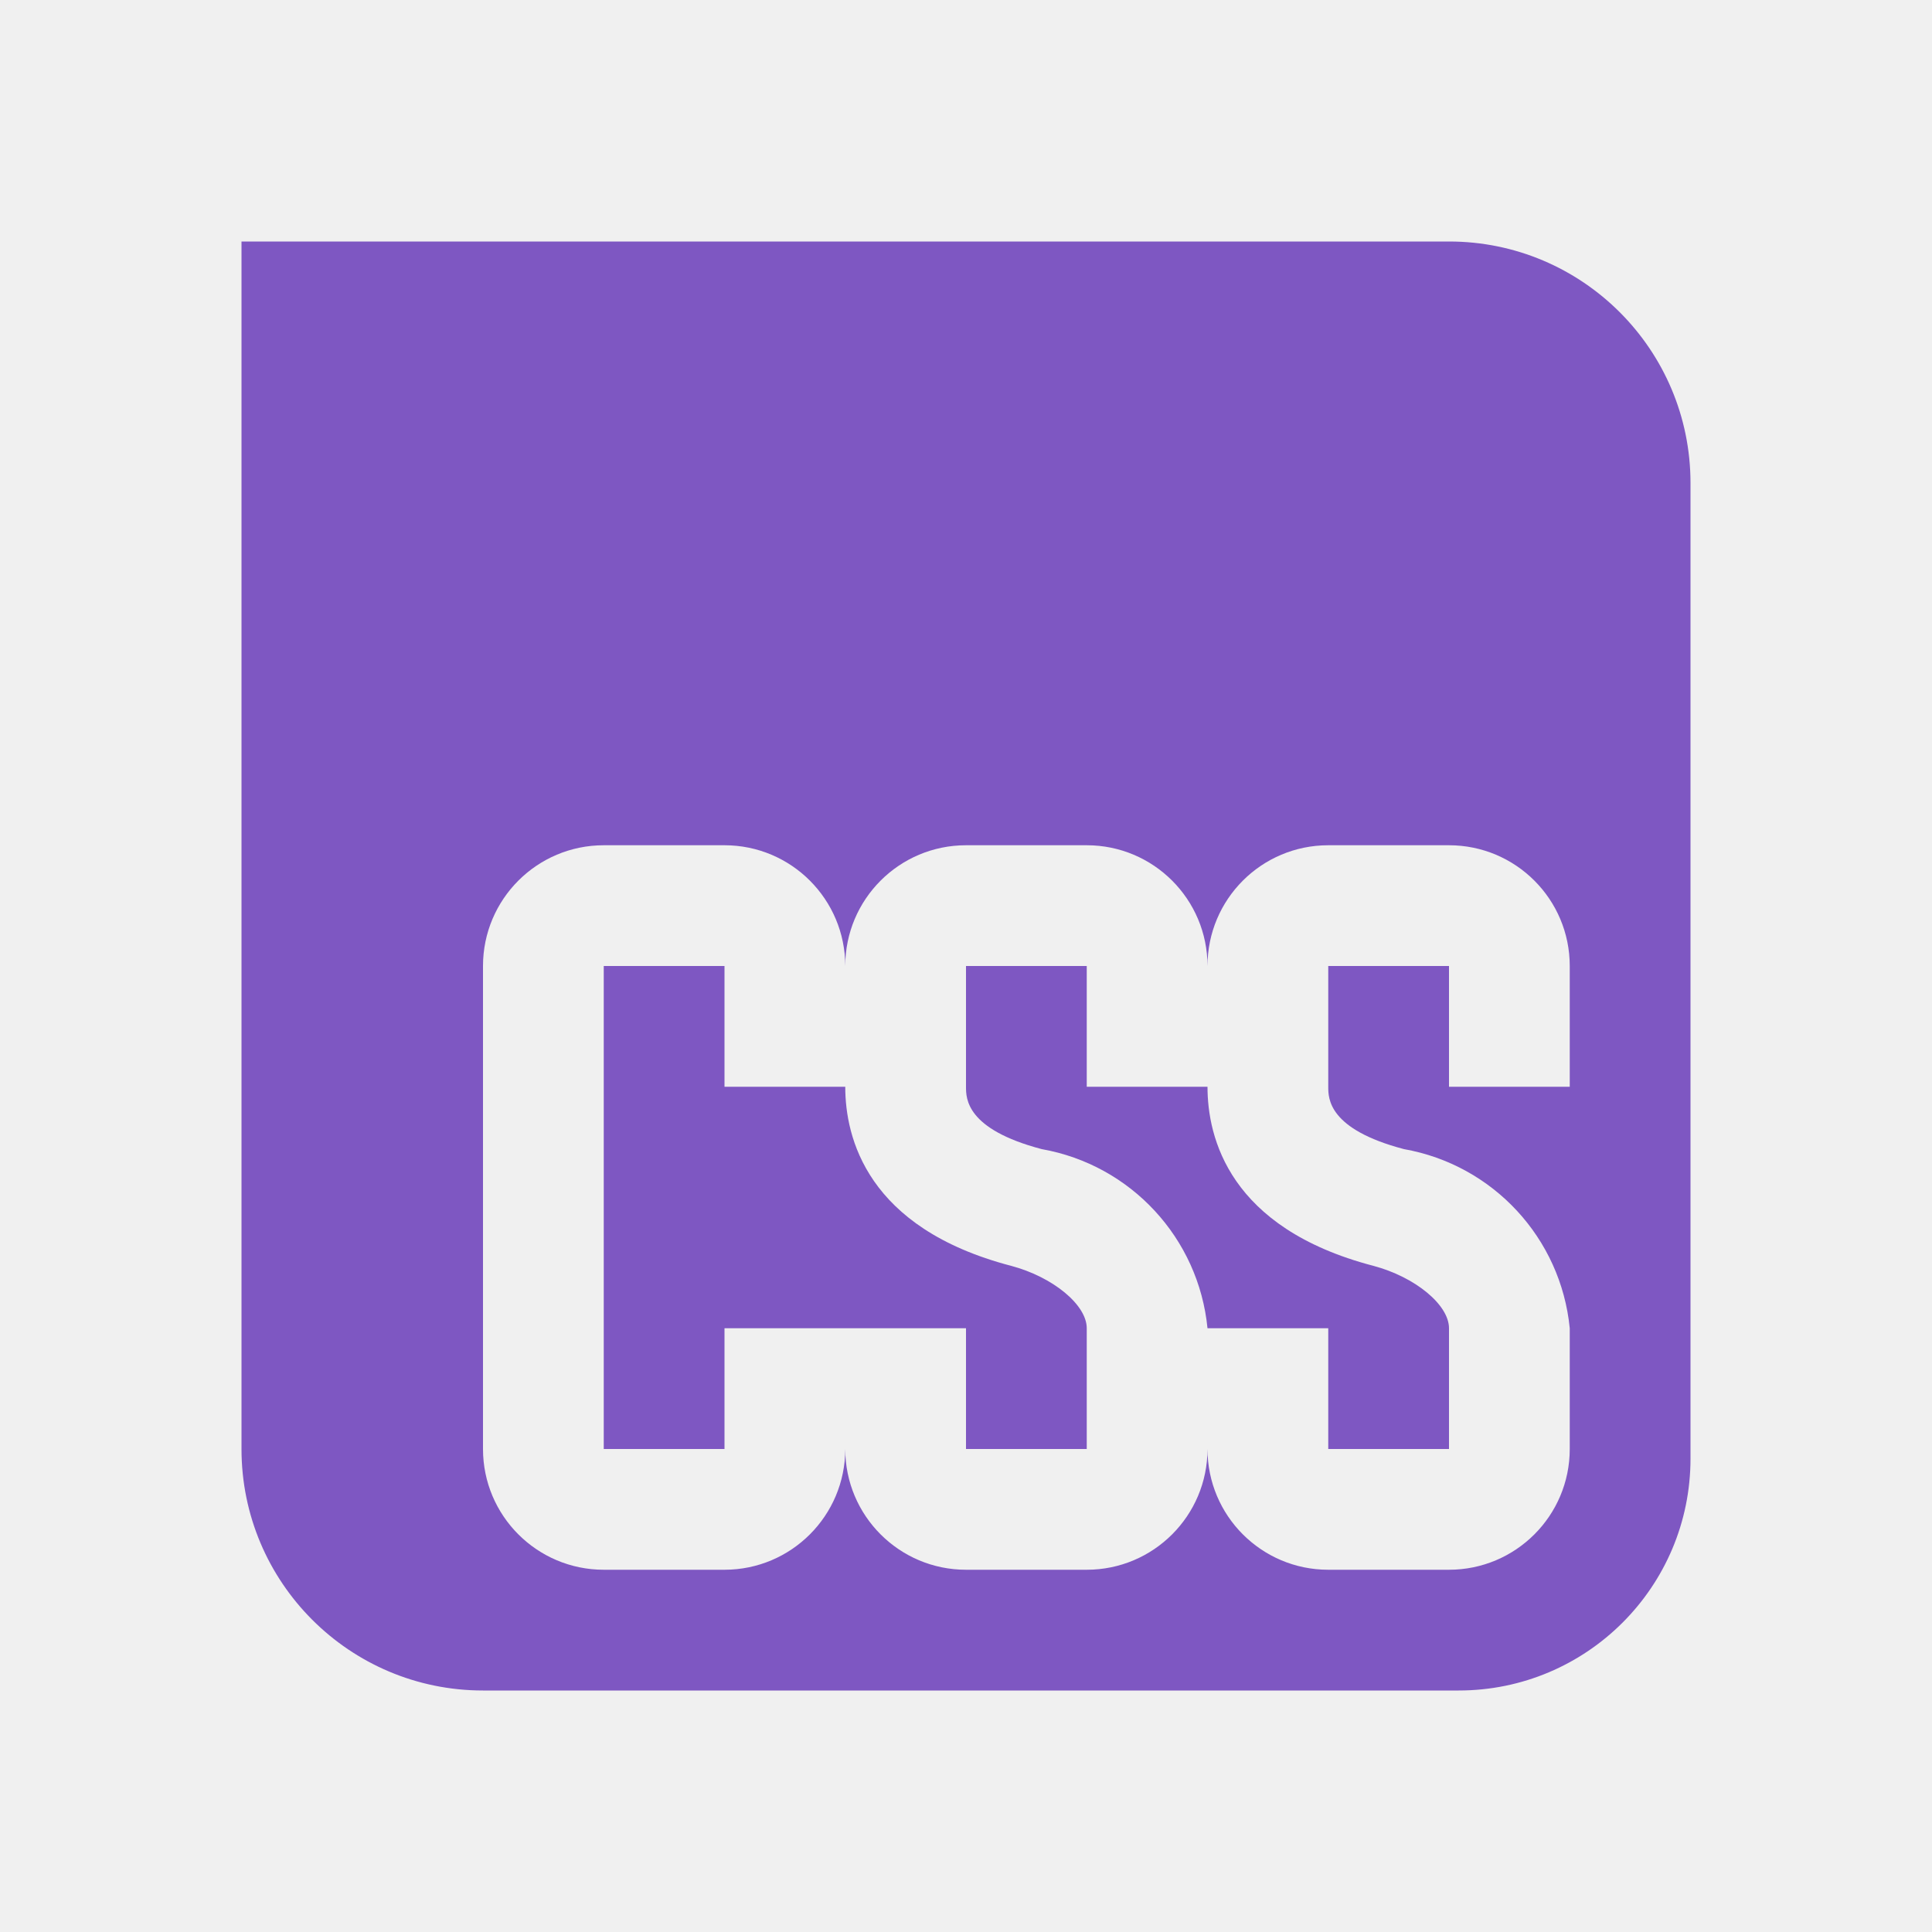
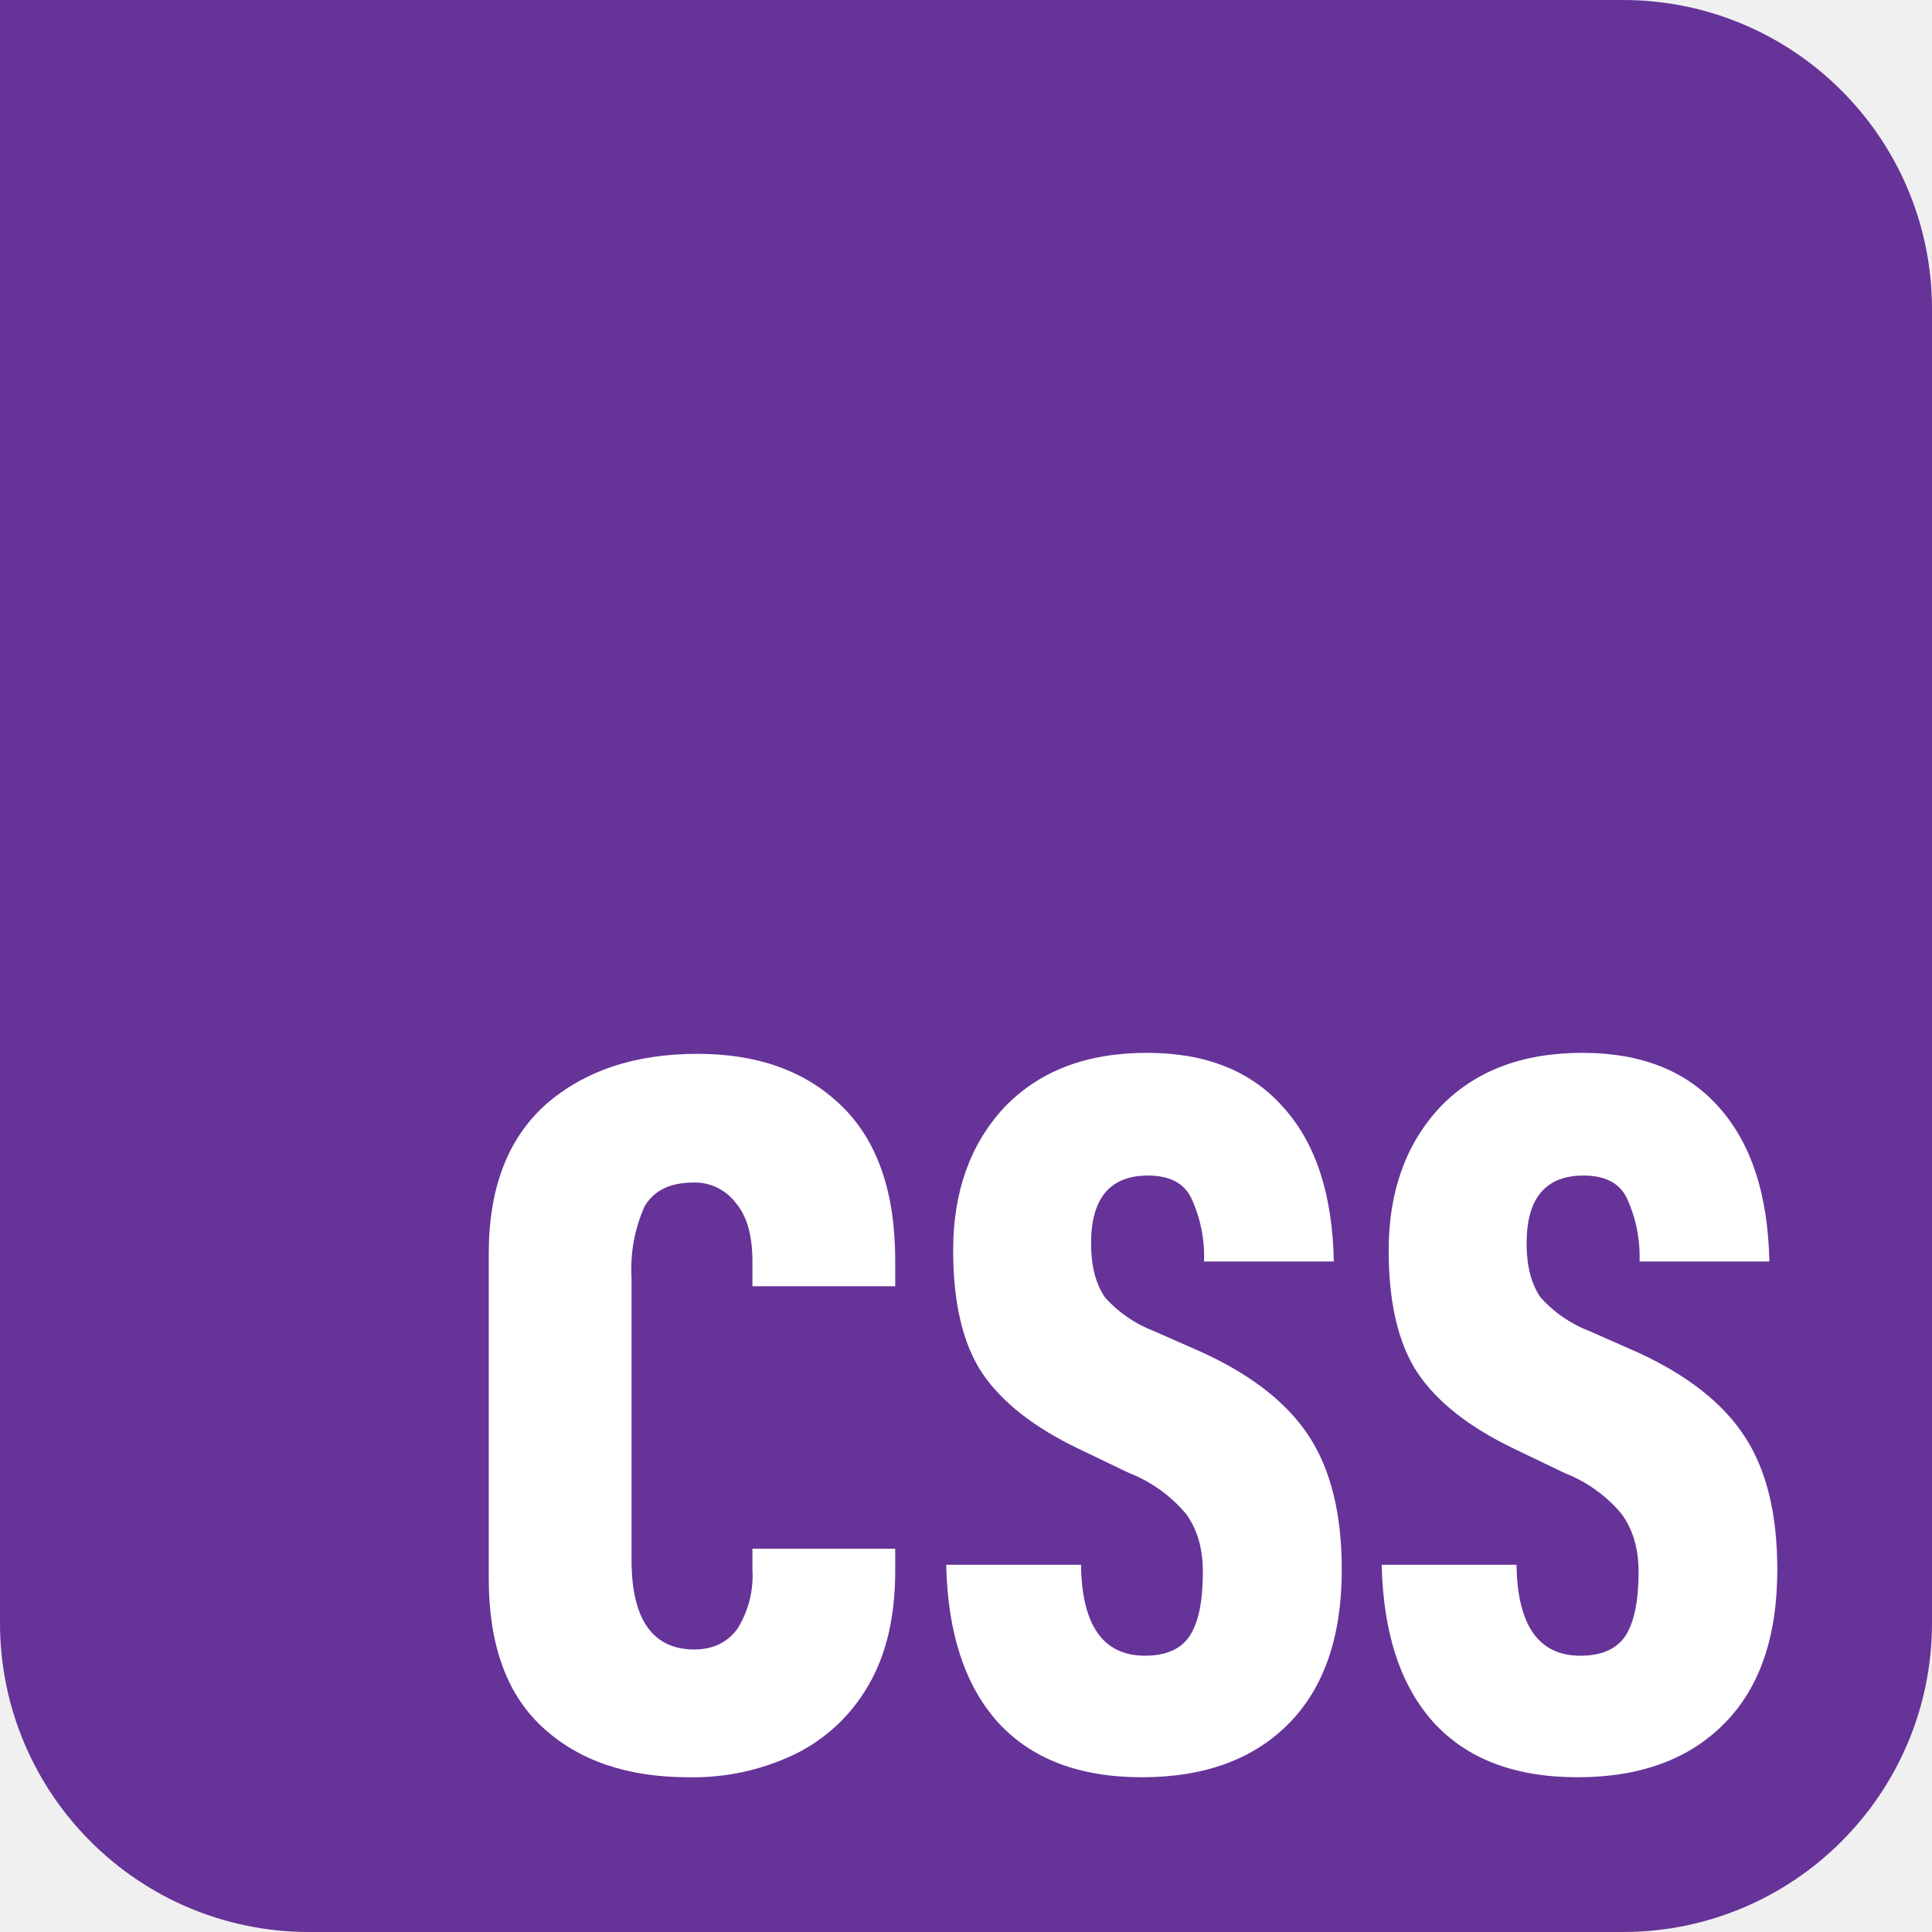
- <svg xmlns="http://www.w3.org/2000/svg" viewBox="0 0 32 32">
-   <path fill="#7e57c2" d="M20 18h-2v-2h-2v2c0 .193 0 .703 1.254 1.033A3.345 3.345 0 0 1 20 22h2v2h2v-2c0-.388-.562-.851-1.254-1.034C20.356 20.34 20 18.84 20 18m-3.254 2.966C14.356 20.34 14 18.84 14 18h-2v-2h-2v8h2v-2h4v2h2v-2c0-.388-.562-.851-1.254-1.034" />
-   <path fill="#7e57c2" d="M24 4H4v20a4 4 0 0 0 4 4h16.16A3.84 3.84 0 0 0 28 24.16V8a4 4 0 0 0-4-4m2 14h-2v-2h-2v2c0 .193 0 .703 1.254 1.033A3.345 3.345 0 0 1 26 22v2a2 2 0 0 1-2 2h-2a2 2 0 0 1-2-2 2 2 0 0 1-2 2h-2a2 2 0 0 1-2-2 2 2 0 0 1-2 2h-2a2 2 0 0 1-2-2v-8a2 2 0 0 1 2-2h2a2 2 0 0 1 2 2 2 2 0 0 1 2-2h2a2 2 0 0 1 2 2 2 2 0 0 1 2-2h2a2 2 0 0 1 2 2Z" />
+ <svg xmlns="http://www.w3.org/2000/svg" width="1000" height="1000" aria-labelledby="css-logo-title css-logo-description" viewBox="0 0 1000 1000">
+   <path fill="#639" d="M0 0h840a160 160 0 0 1 160 160v680a160 160 0 0 1-160 160H160A160 160 0 0 1 0 840V0Z" />
+   <path fill="#fff" d="M816.54 919.9c-32.39 0-57.16-9.42-74.5-28.35-17.15-19.03-26.08-46.18-26.88-81.64h69.8c.4 31.36 11.42 47.08 33.08 47.08 11.04 0 18.86-3.5 23.37-10.42 4.41-6.9 6.72-17.93 6.72-33.05 0-12.02-3.01-22.04-8.83-29.95a73.2 73.2 0 0 0-29.48-21.14L783.95 750c-23.06-11.02-39.81-24.04-50.14-39.27-10.03-15.13-15.04-36.36-15.04-63.5 0-30.36 8.83-55 26.37-73.94 18.05-18.93 42.62-28.34 74-28.34 30.3 0 53.76 9.31 70.3 27.84 16.85 18.64 25.67 45.28 26.38 80.14h-67.19c.4-11.4-1.9-22.72-6.72-33.06-3.8-7.6-11.23-11.41-22.26-11.41-19.65 0-29.48 11.71-29.48 35.05 0 11.83 2.4 21.04 7.22 28.05A65.18 65.18 0 0 0 822.76 689l24.77 10.92c25.57 11.72 44.02 26.05 55.35 43.38 11.43 17.23 17.05 40.27 17.05 69.12 0 34.56-9.03 61.1-27.38 79.63-18.25 18.53-43.62 27.85-76 27.85Zm-225.42 0c-32.4 0-57.16-9.42-74.51-28.35-17.15-19.03-26.07-46.18-26.87-81.64h69.79c.4 31.36 11.43 47.08 33.1 47.08 11.02 0 18.84-3.5 23.25-10.42 4.52-6.9 6.72-17.93 6.72-33.05 0-12.02-2.9-22.04-8.72-29.95a73.2 73.2 0 0 0-29.48-21.14L558.53 750c-23.07-11.02-39.81-24.04-50.14-39.27-10.03-15.13-15.04-36.36-15.04-63.5 0-30.36 8.82-55 26.37-73.94 18.05-18.93 42.62-28.34 74-28.34 30.29 0 53.75 9.31 70.2 27.84 17.05 18.64 25.77 45.28 26.47 80.14h-67.18c.4-11.4-1.9-22.72-6.72-33.06-3.81-7.6-11.23-11.41-22.26-11.41-19.66 0-29.49 11.71-29.49 35.05 0 11.83 2.41 21.04 7.22 28.05A65.18 65.18 0 0 0 597.33 689l24.77 10.92c25.57 11.72 44.02 26.05 55.36 43.38 11.33 17.23 17.04 40.27 17.04 69.12 0 34.56-9.12 61.1-27.37 79.63-18.25 18.53-43.62 27.85-76.01 27.85Zm-234.75 0c-31.7 0-56.86-8.62-75.51-25.85-18.65-17.12-27.88-42.87-27.88-76.93V648.83c0-33.85 9.83-59.5 29.48-77.13 19.96-17.43 46.13-26.24 78.52-26.24 31.39 0 56.15 9.01 74.5 26.84 18.56 17.93 27.88 44.58 27.88 80.14v13.32h-73.9v-12.92c0-13.72-3.01-23.84-8.83-30.45a26.46 26.46 0 0 0-21.66-10.32c-12.03 0-20.55 4.1-25.37 12.42a79.04 79.04 0 0 0-6.72 36.66v146.26c0 30.55 10.74 46.08 32.1 46.38 10.02 0 17.54-3.61 22.76-10.82a51.74 51.74 0 0 0 7.72-30.46V801.6h73.9v11.42c0 23.74-4.61 43.57-13.94 59.4a88.8 88.8 0 0 1-38.2 35.66 121.46 121.46 0 0 1-54.85 11.82Z" />
</svg>
